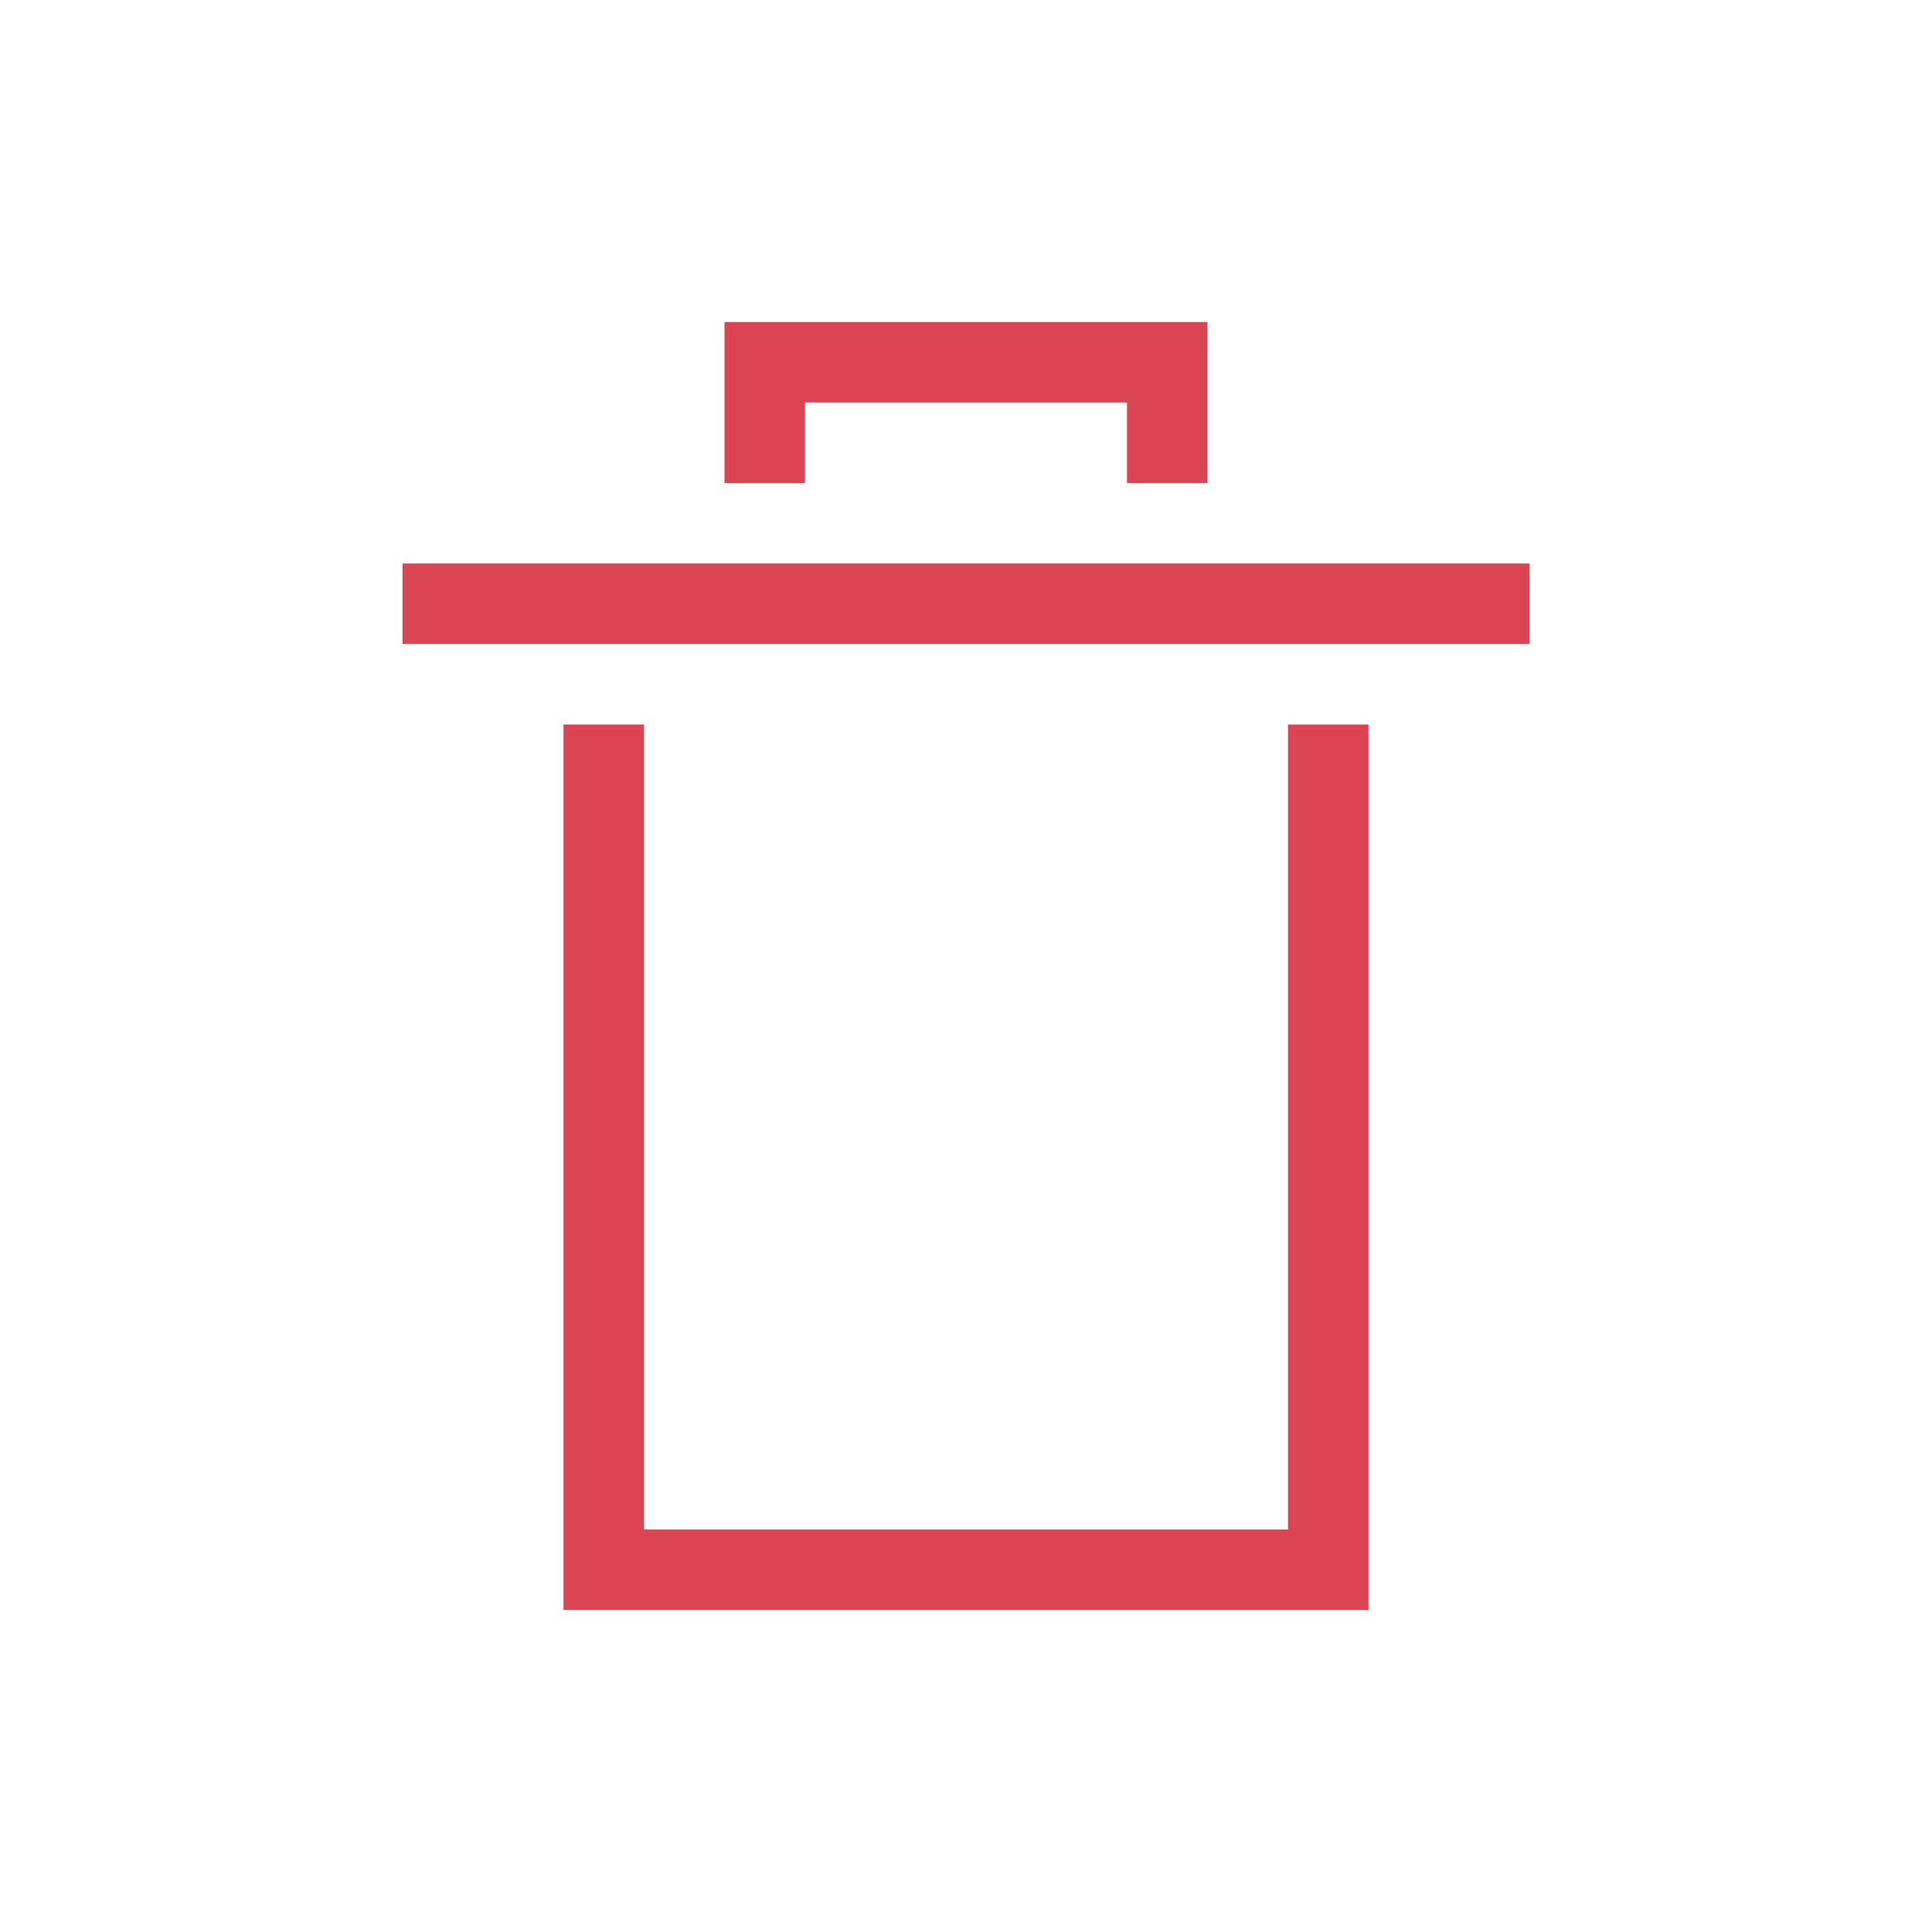
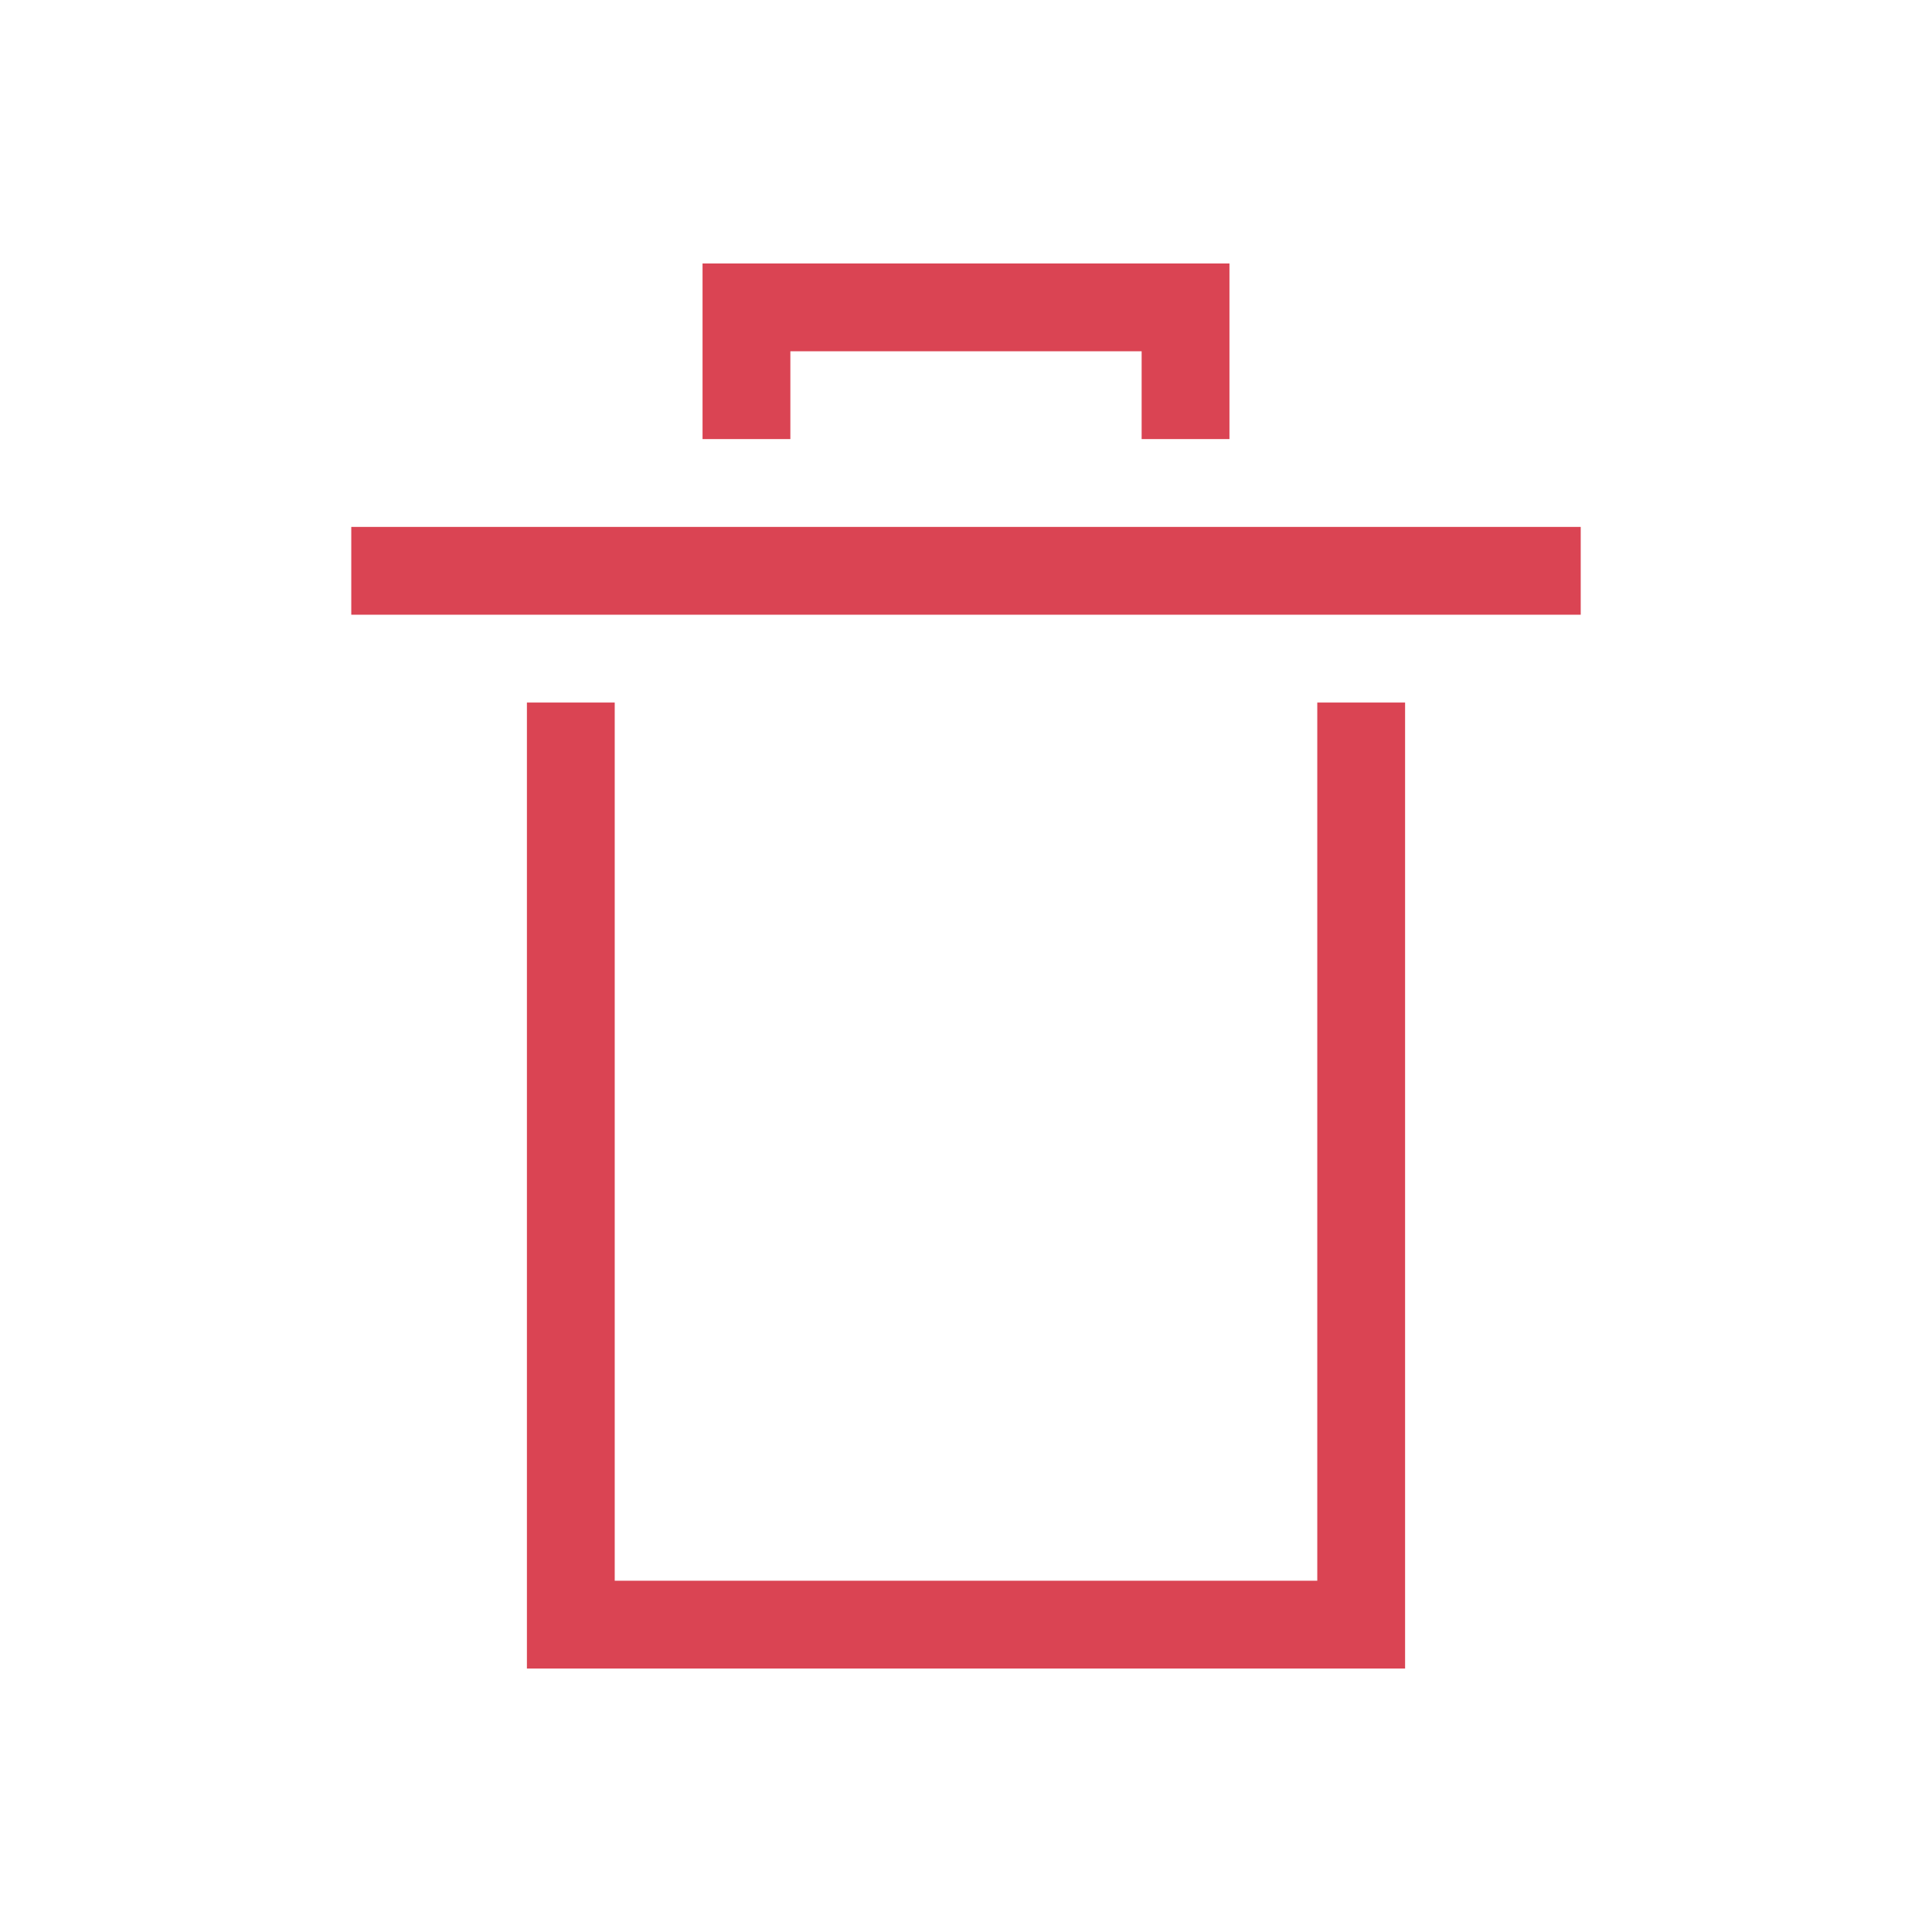
- <svg xmlns="http://www.w3.org/2000/svg" viewBox="0 0 24 24" width="24" height="24">
+ <svg xmlns="http://www.w3.org/2000/svg" viewBox="0 0 22 22">
  <defs id="defs3051">
    <style type="text/css" id="current-color-scheme">.ColorScheme-NegativeText { color: #da4453; } </style>
  </defs>
-   <g transform="translate(1,1)">
-     <path style="fill:currentColor;fill-opacity:1;stroke:none" class="ColorScheme-NegativeText" d="M8 3v2h1V4h4v1h1V3H8M4 6v1h14V6H4m2 2v11h10V8h-1v10H7V8H6" />
-   </g>
+   <path style="fill:currentColor;fill-opacity:1;stroke:none" class="ColorScheme-NegativeText" d="M8 3v2h1V4h4v1h1V3H8M4 6v1h14V6H4m2 2v11h10V8h-1v10H7V8H6" />
</svg>
